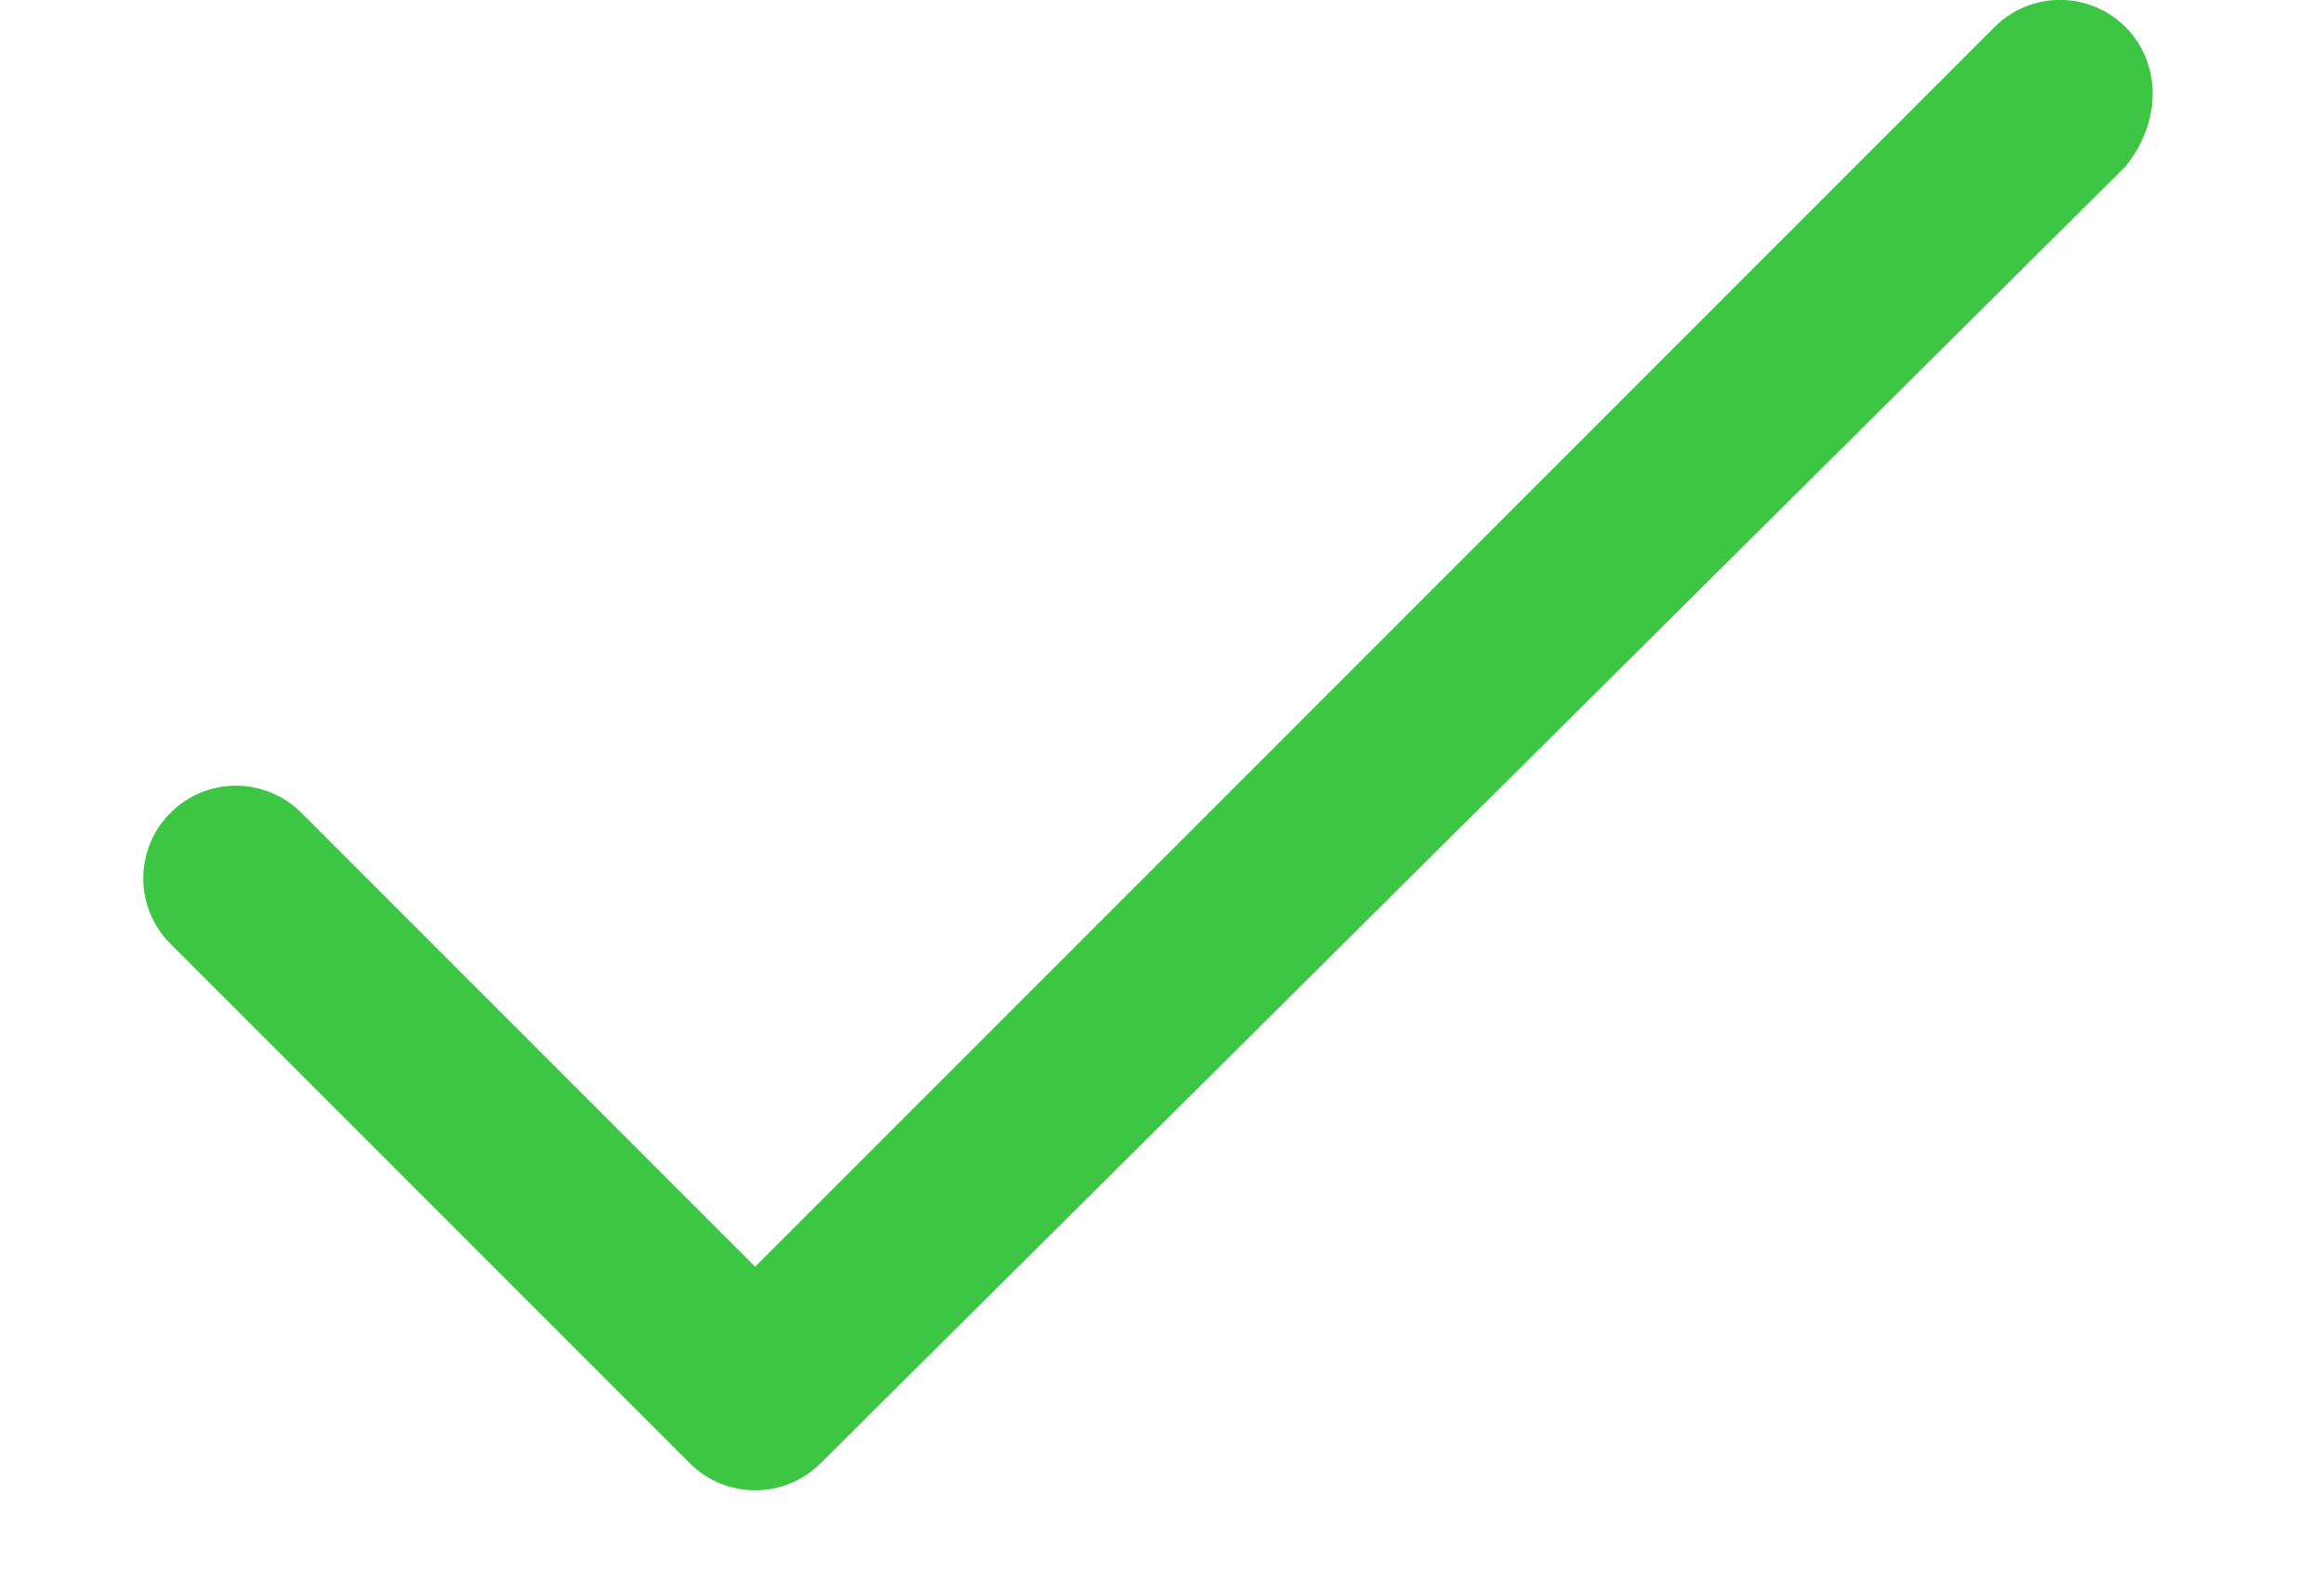
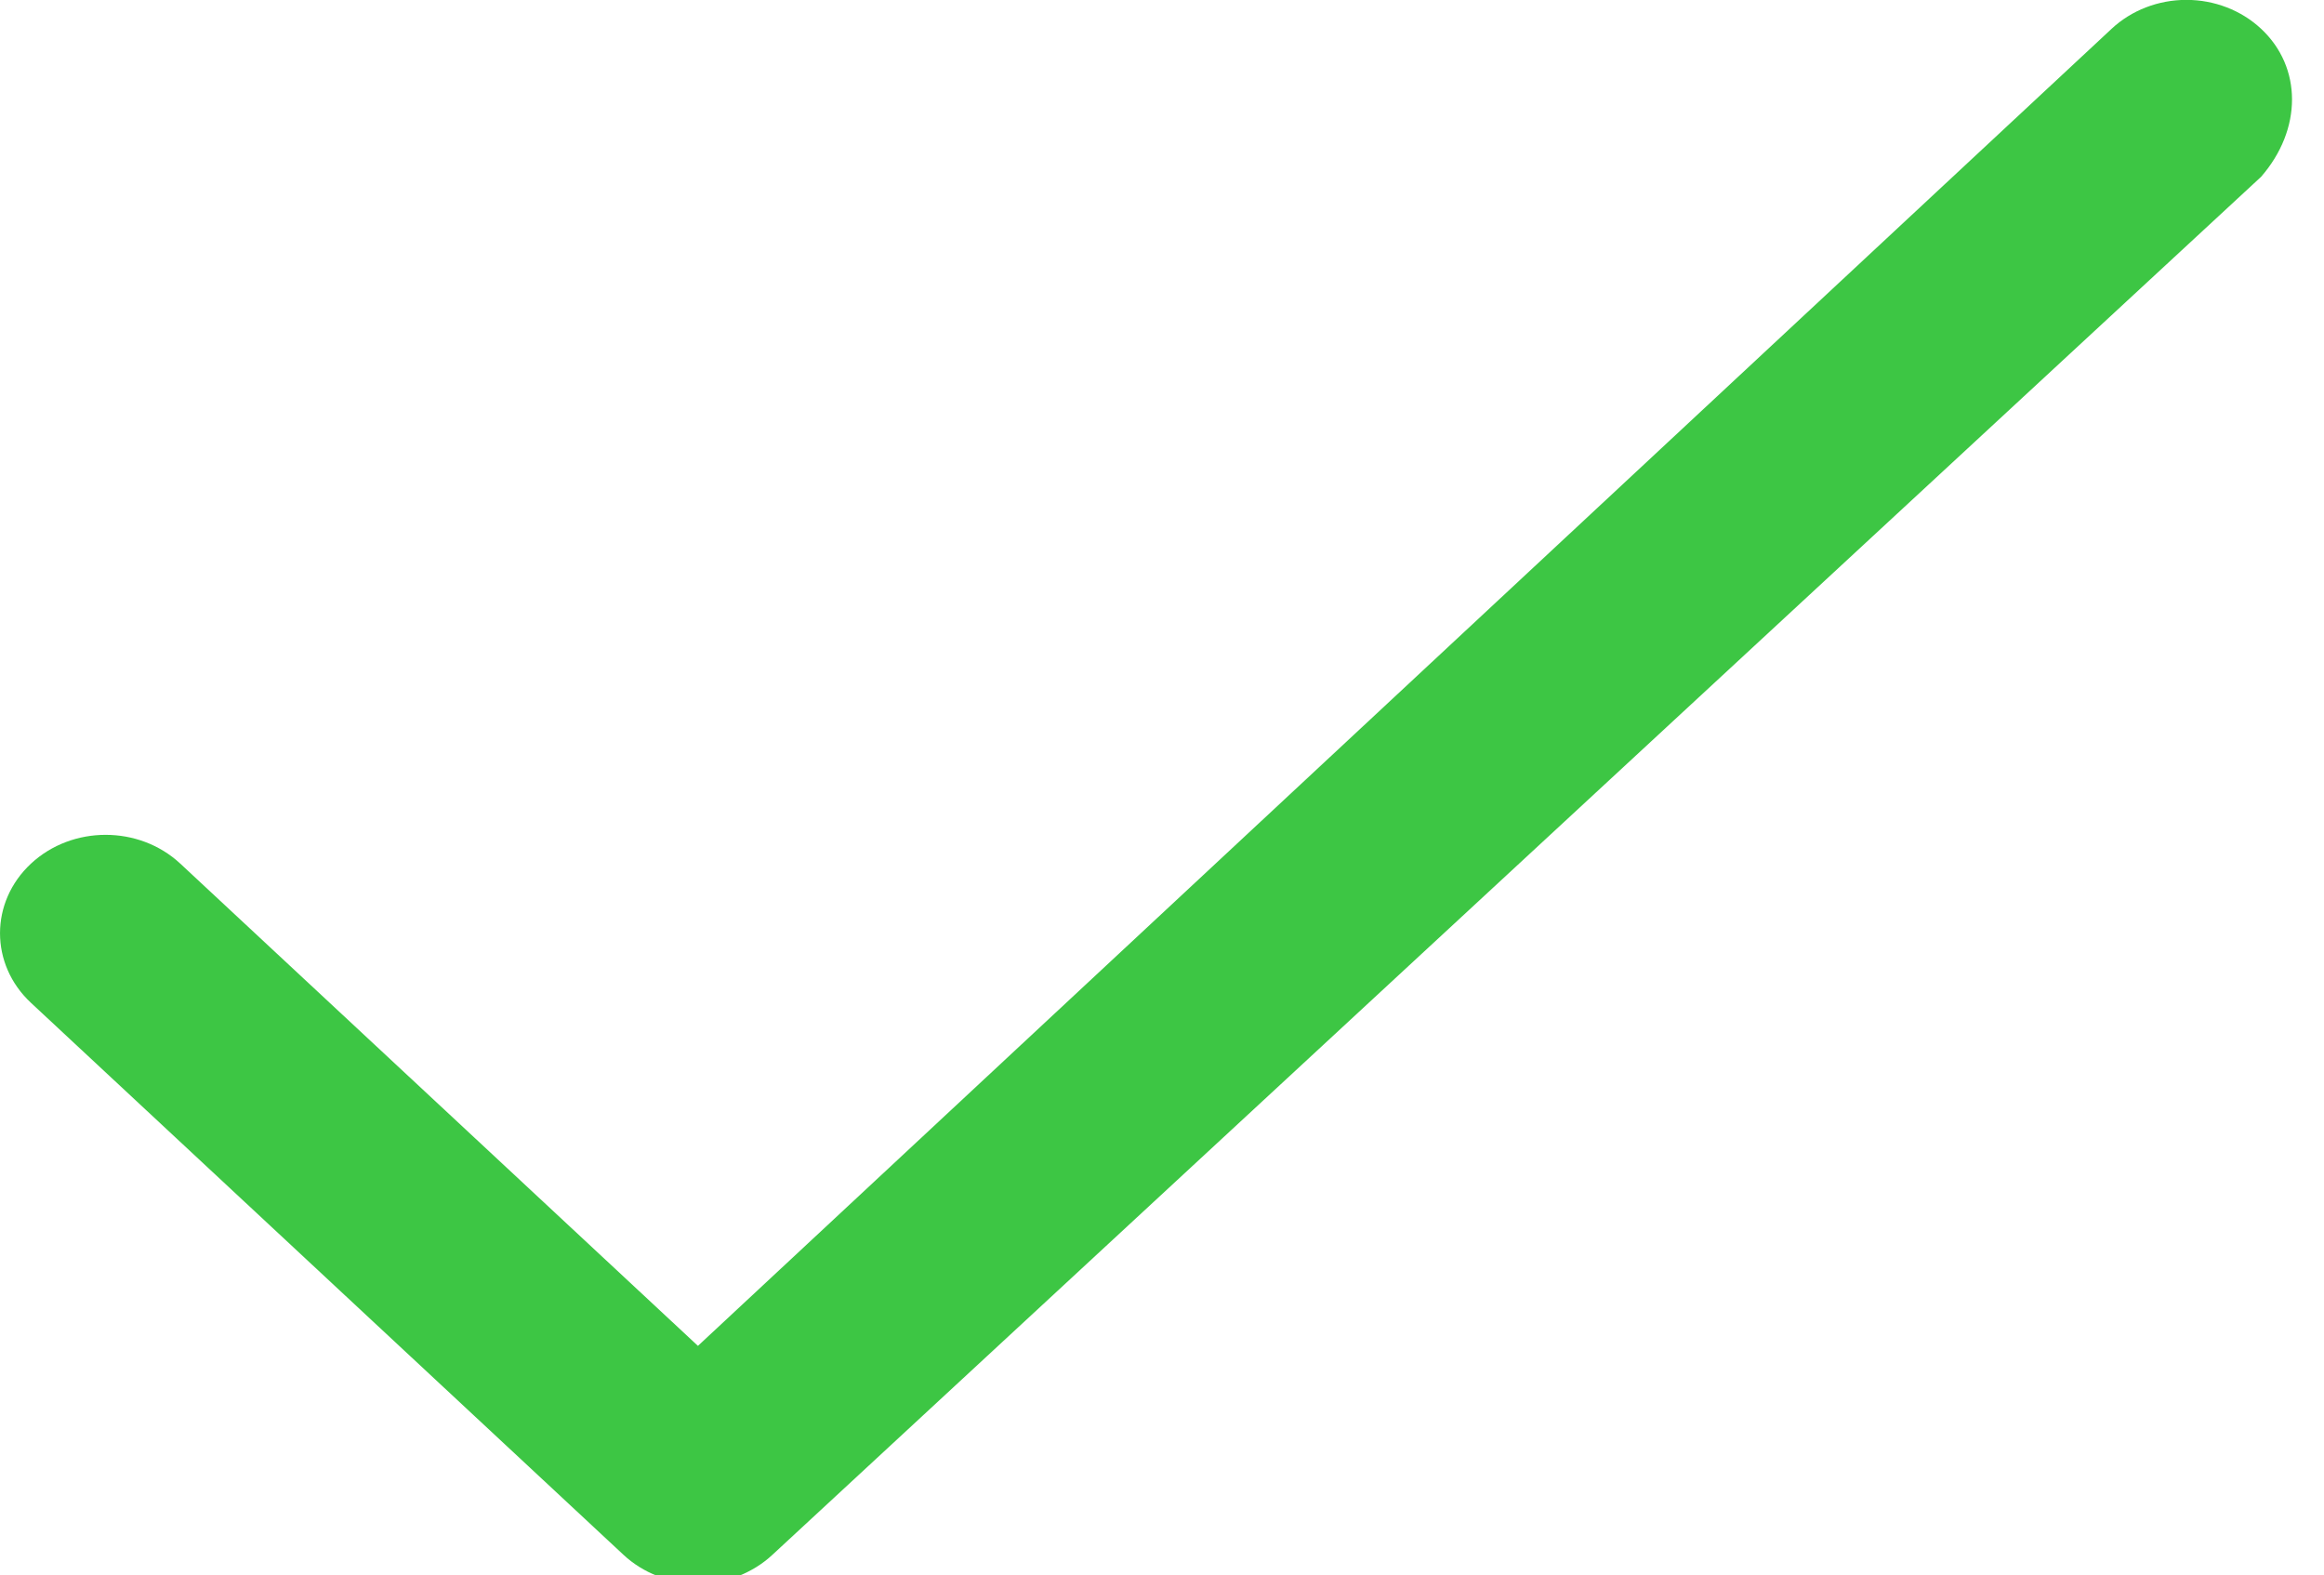
- <svg xmlns="http://www.w3.org/2000/svg" version="1.0" id="Layer_1" x="0px" y="0px" width="31" height="21" viewBox="-82.357 4.875 22 17" enable-background="new -82.357 4.875 21.698 16.09" xml:space="preserve">
-   <path fill="#3dc644" d="M-60.953,5.167c-0.391-0.391-1.023-0.391-1.414,0L-75.75,18.551l-4.9-4.9c-0.391-0.391-1.023-0.391-1.414,0 s-0.391,1.023,0,1.414l5.607,5.607c0.195,0.195,0.451,0.293,0.707,0.293s0.512-0.098,0.707-0.293l14.09-14.0 C-60.562,6.191-60.562,5.558-60.953,5.167z" />
+ <svg xmlns="http://www.w3.org/2000/svg" version="1" width="31" height="21" viewBox="-82.357 4.875 22 16" preserveAspectRatio="none">
+   <path fill="#3dc644" d="M-60.953 5.167a.999.999 0 0 0-1.414 0L-75.75 18.551l-4.9-4.9a.999.999 0 1 0-1.414 1.414l5.607 5.607a.997.997 0 0 0 1.414 0l14.09-14c.391-.481.391-1.114 0-1.505z" />
</svg>
